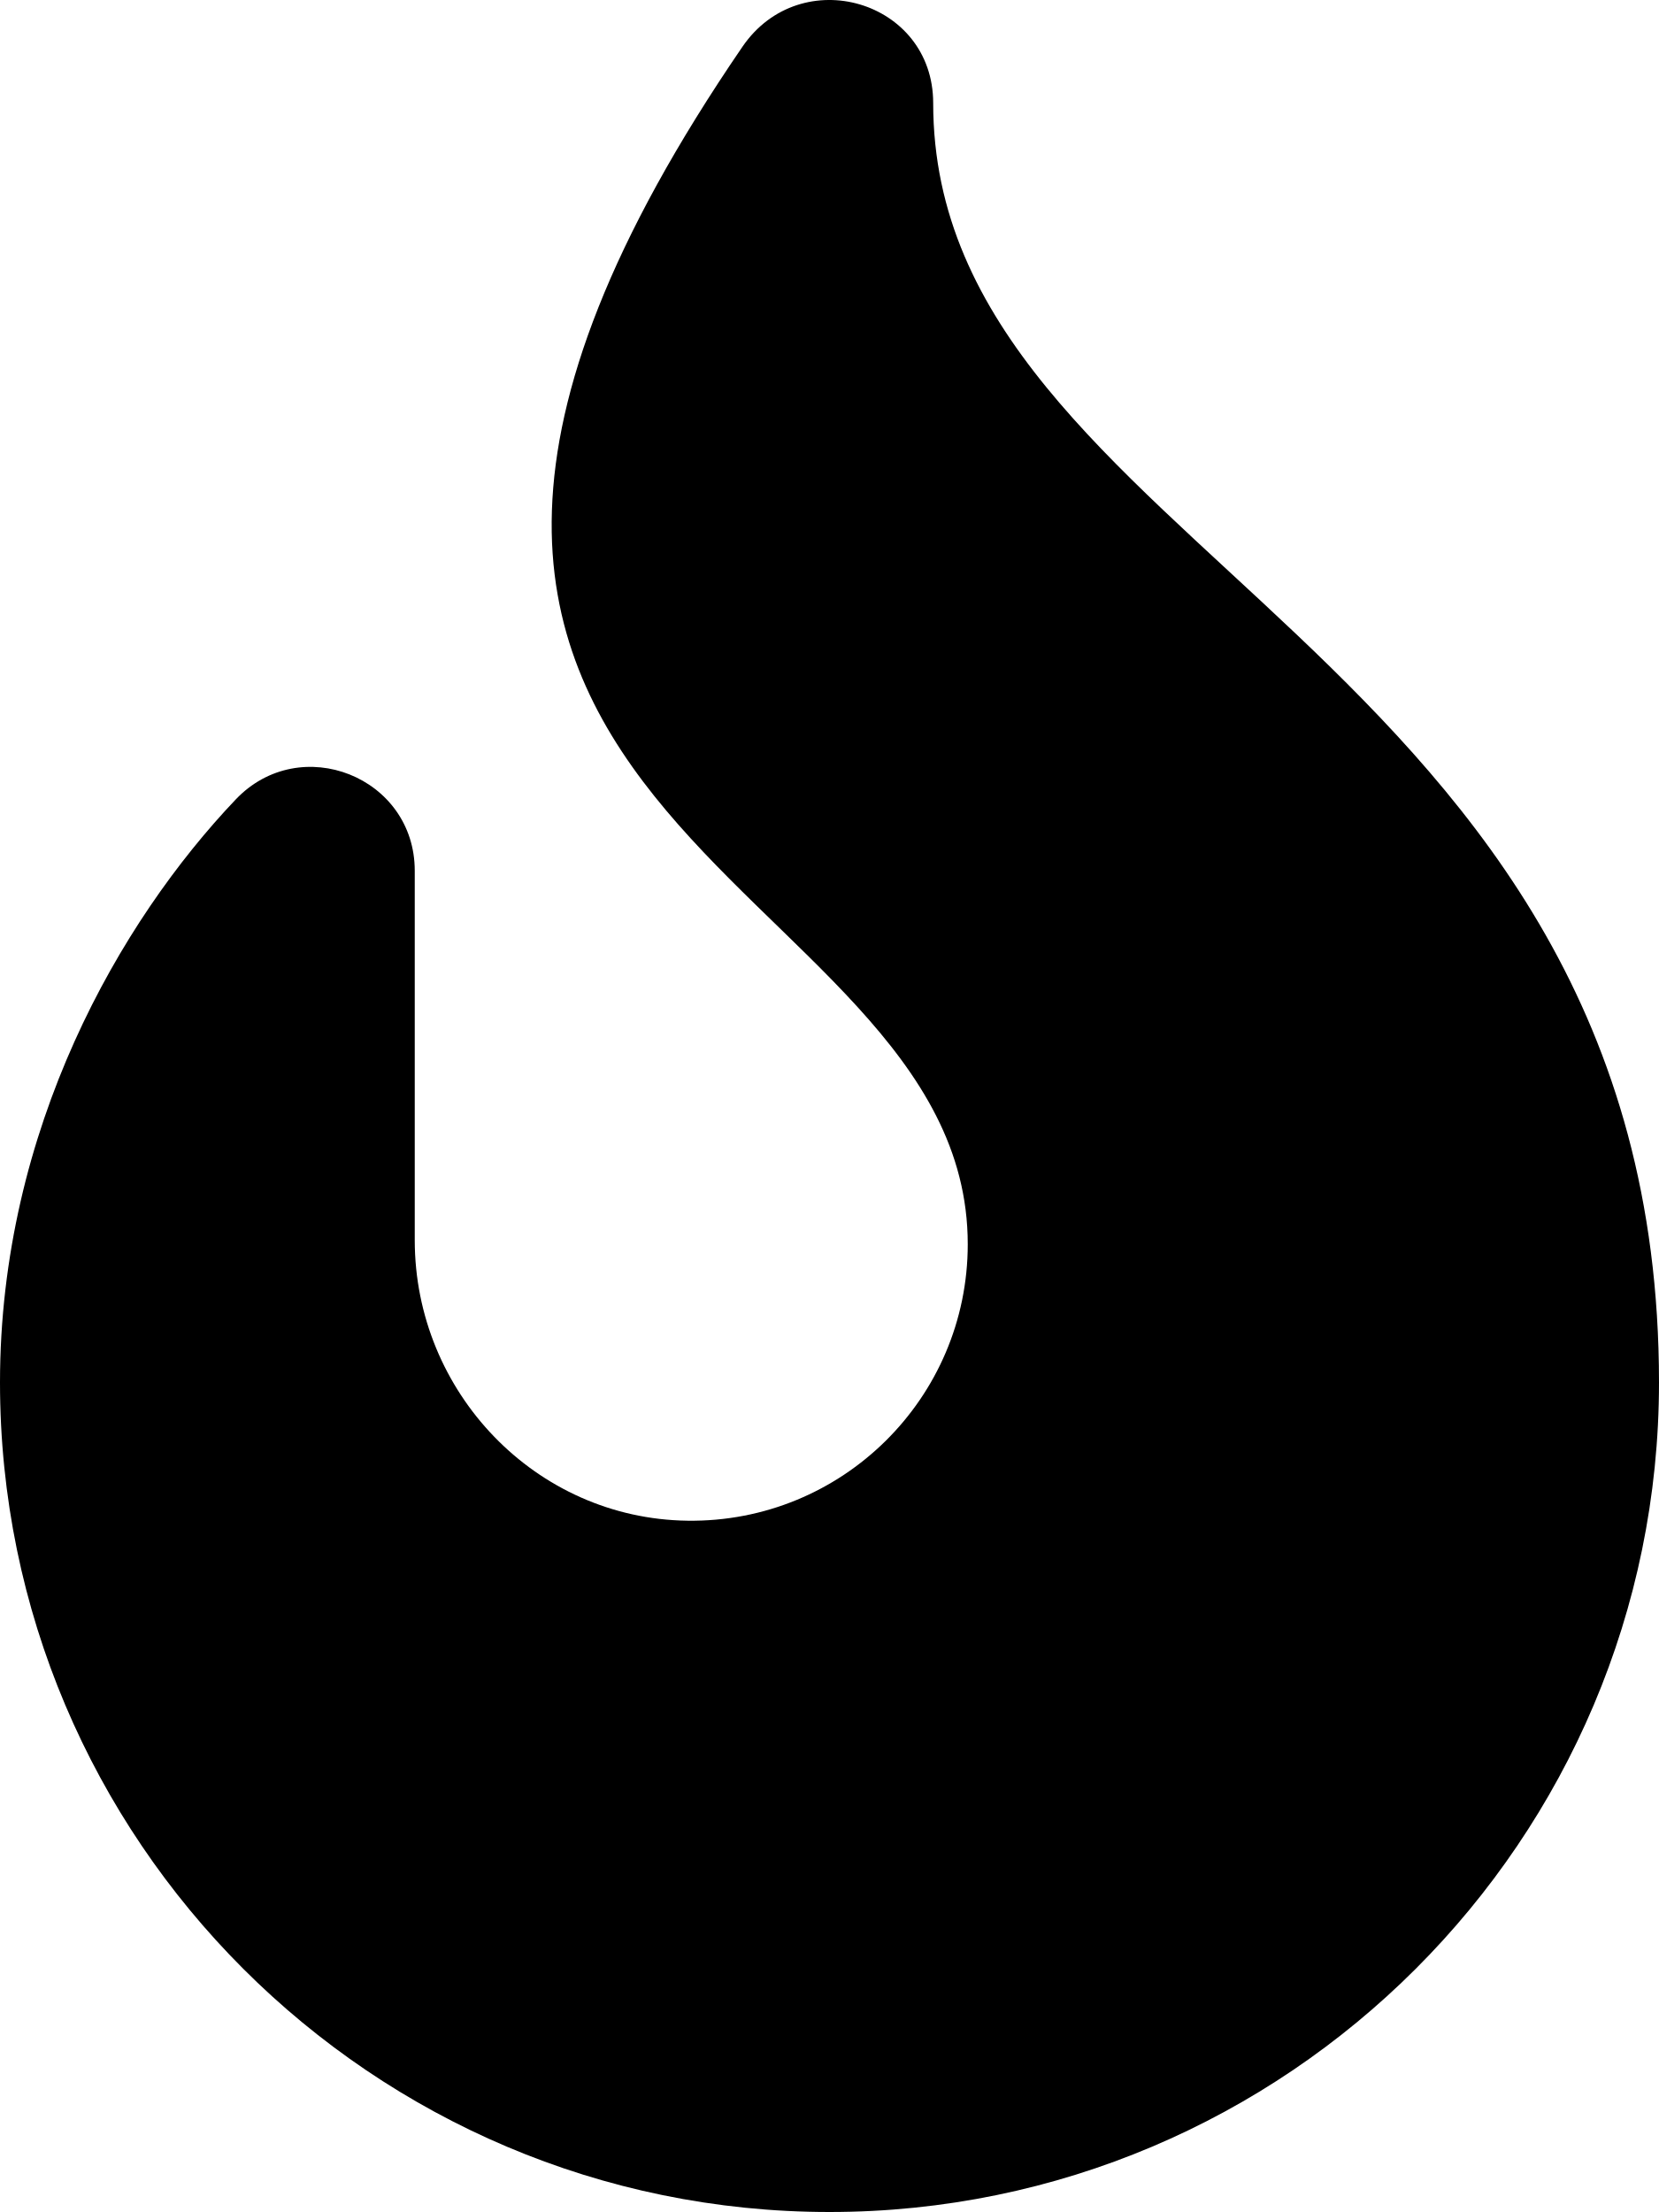
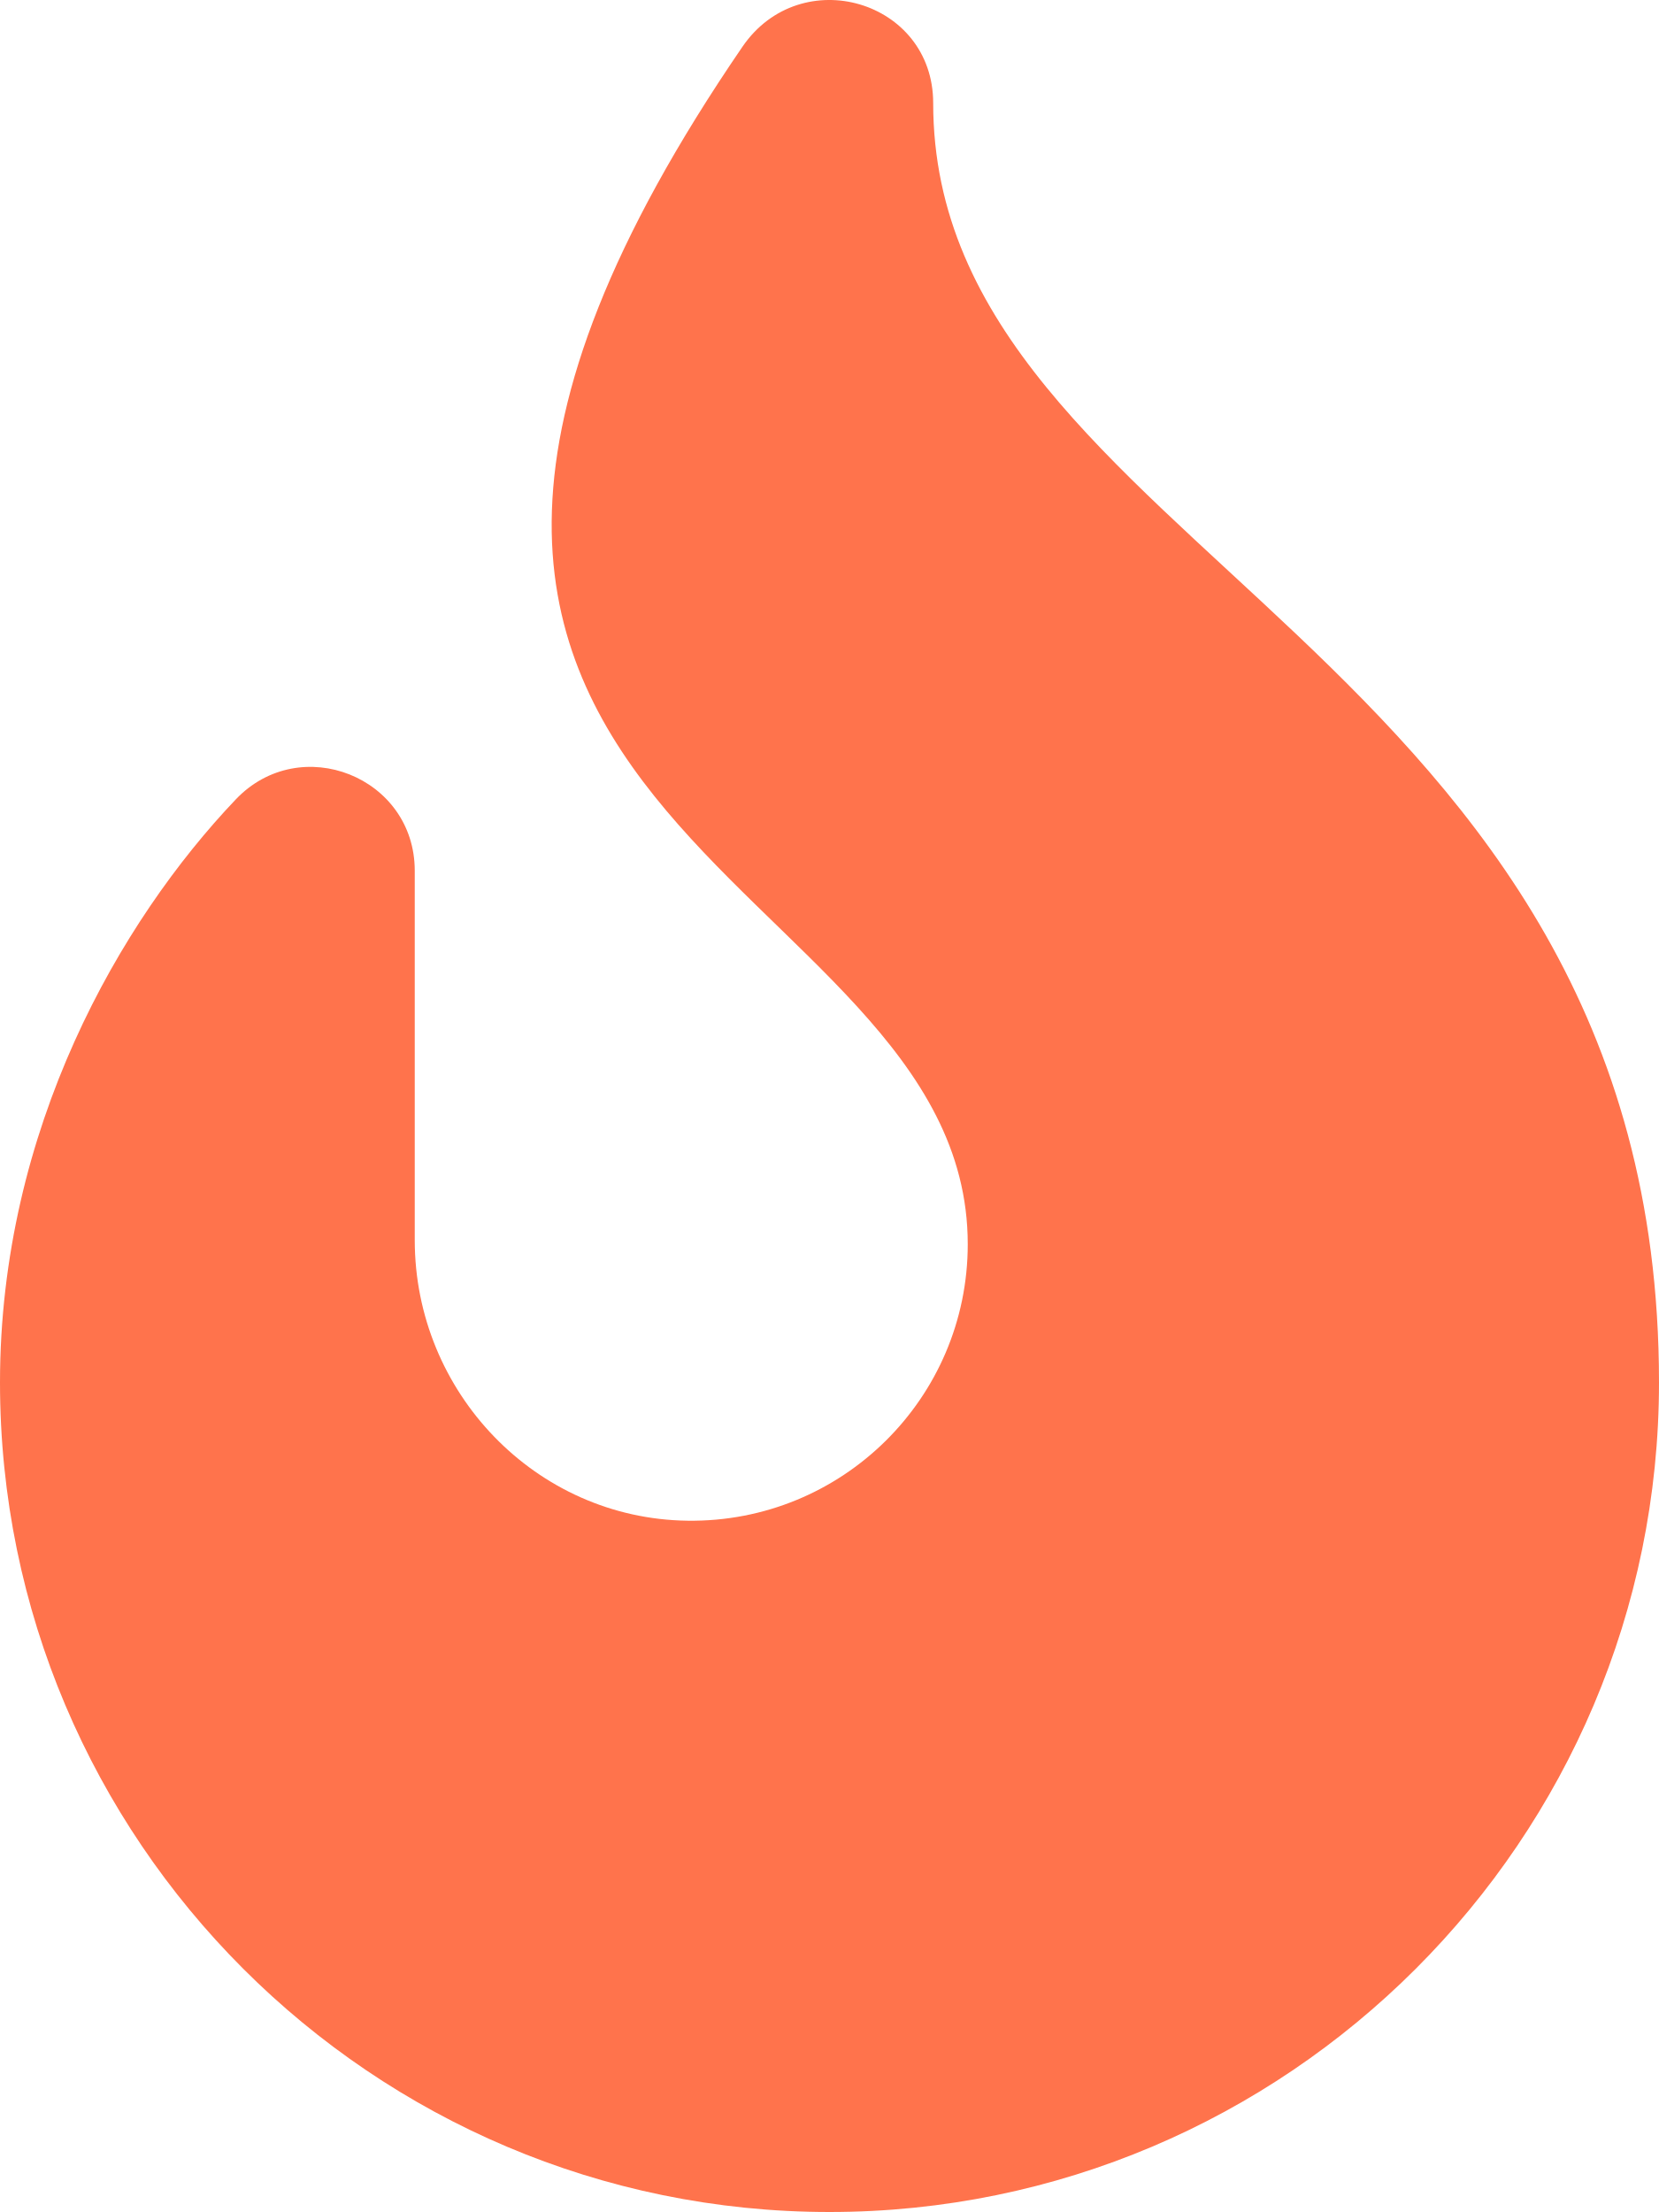
<svg xmlns="http://www.w3.org/2000/svg" aria-hidden="true" focusable="false" data-prefix="fas" data-icon="fire" class="svg-inline--fa fa-fire fa-w-12" role="img" viewBox="0 0 384 512">
-   <path fill="currentColor" d="M216 23.86c0-23.8-30.65-32.77-44.15-13.04C48 191.85 224 200 224 288c0 35.63-29.11 64.46-64.85 63.99-35.17-.45-63.15-29.77-63.15-64.94v-85.51c0-21.7-26.47-32.23-41.43-16.5C27.8 213.16 0 261.33 0 320c0 105.87 86.13 192 192 192s192-86.13 192-192c0-170.29-168-193-168-296.14z" />
+   <path fill="#ff734c" d="M216 23.86c0-23.8-30.65-32.77-44.15-13.04C48 191.85 224 200 224 288c0 35.63-29.11 64.46-64.85 63.99-35.17-.45-63.15-29.77-63.15-64.94v-85.51c0-21.7-26.47-32.23-41.43-16.5C27.8 213.16 0 261.33 0 320c0 105.87 86.13 192 192 192s192-86.13 192-192c0-170.29-168-193-168-296.14z" />
</svg>
